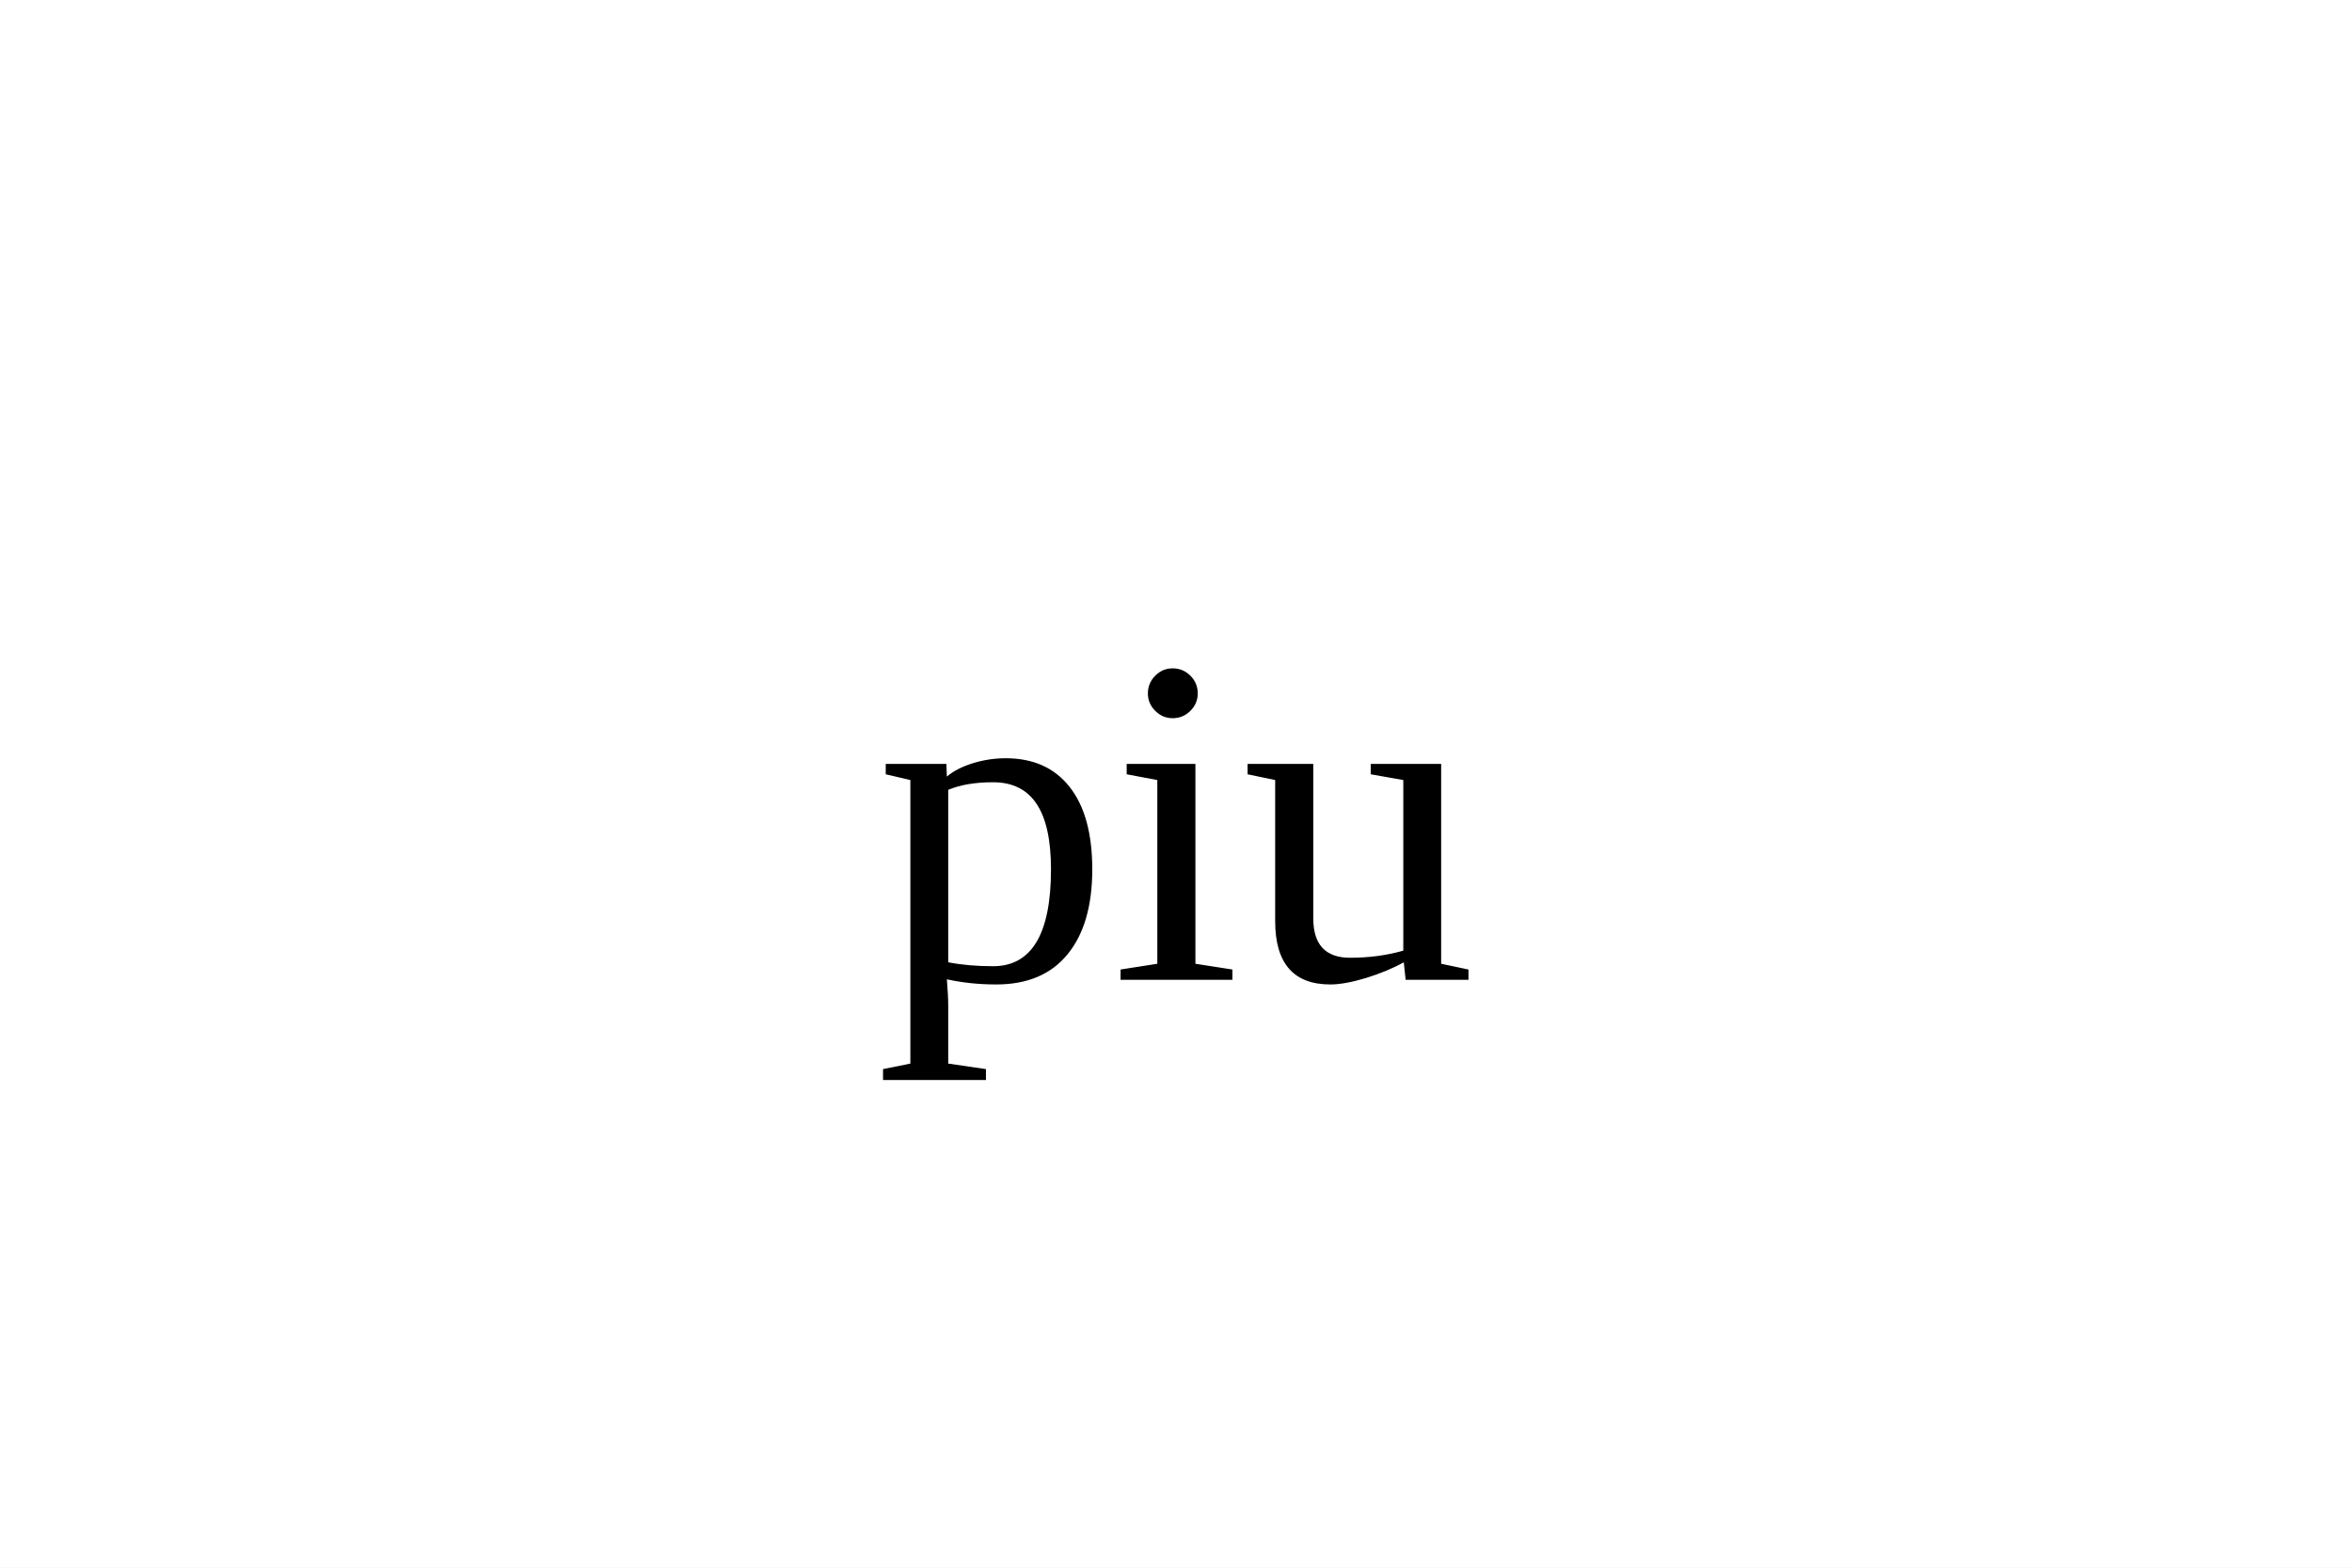
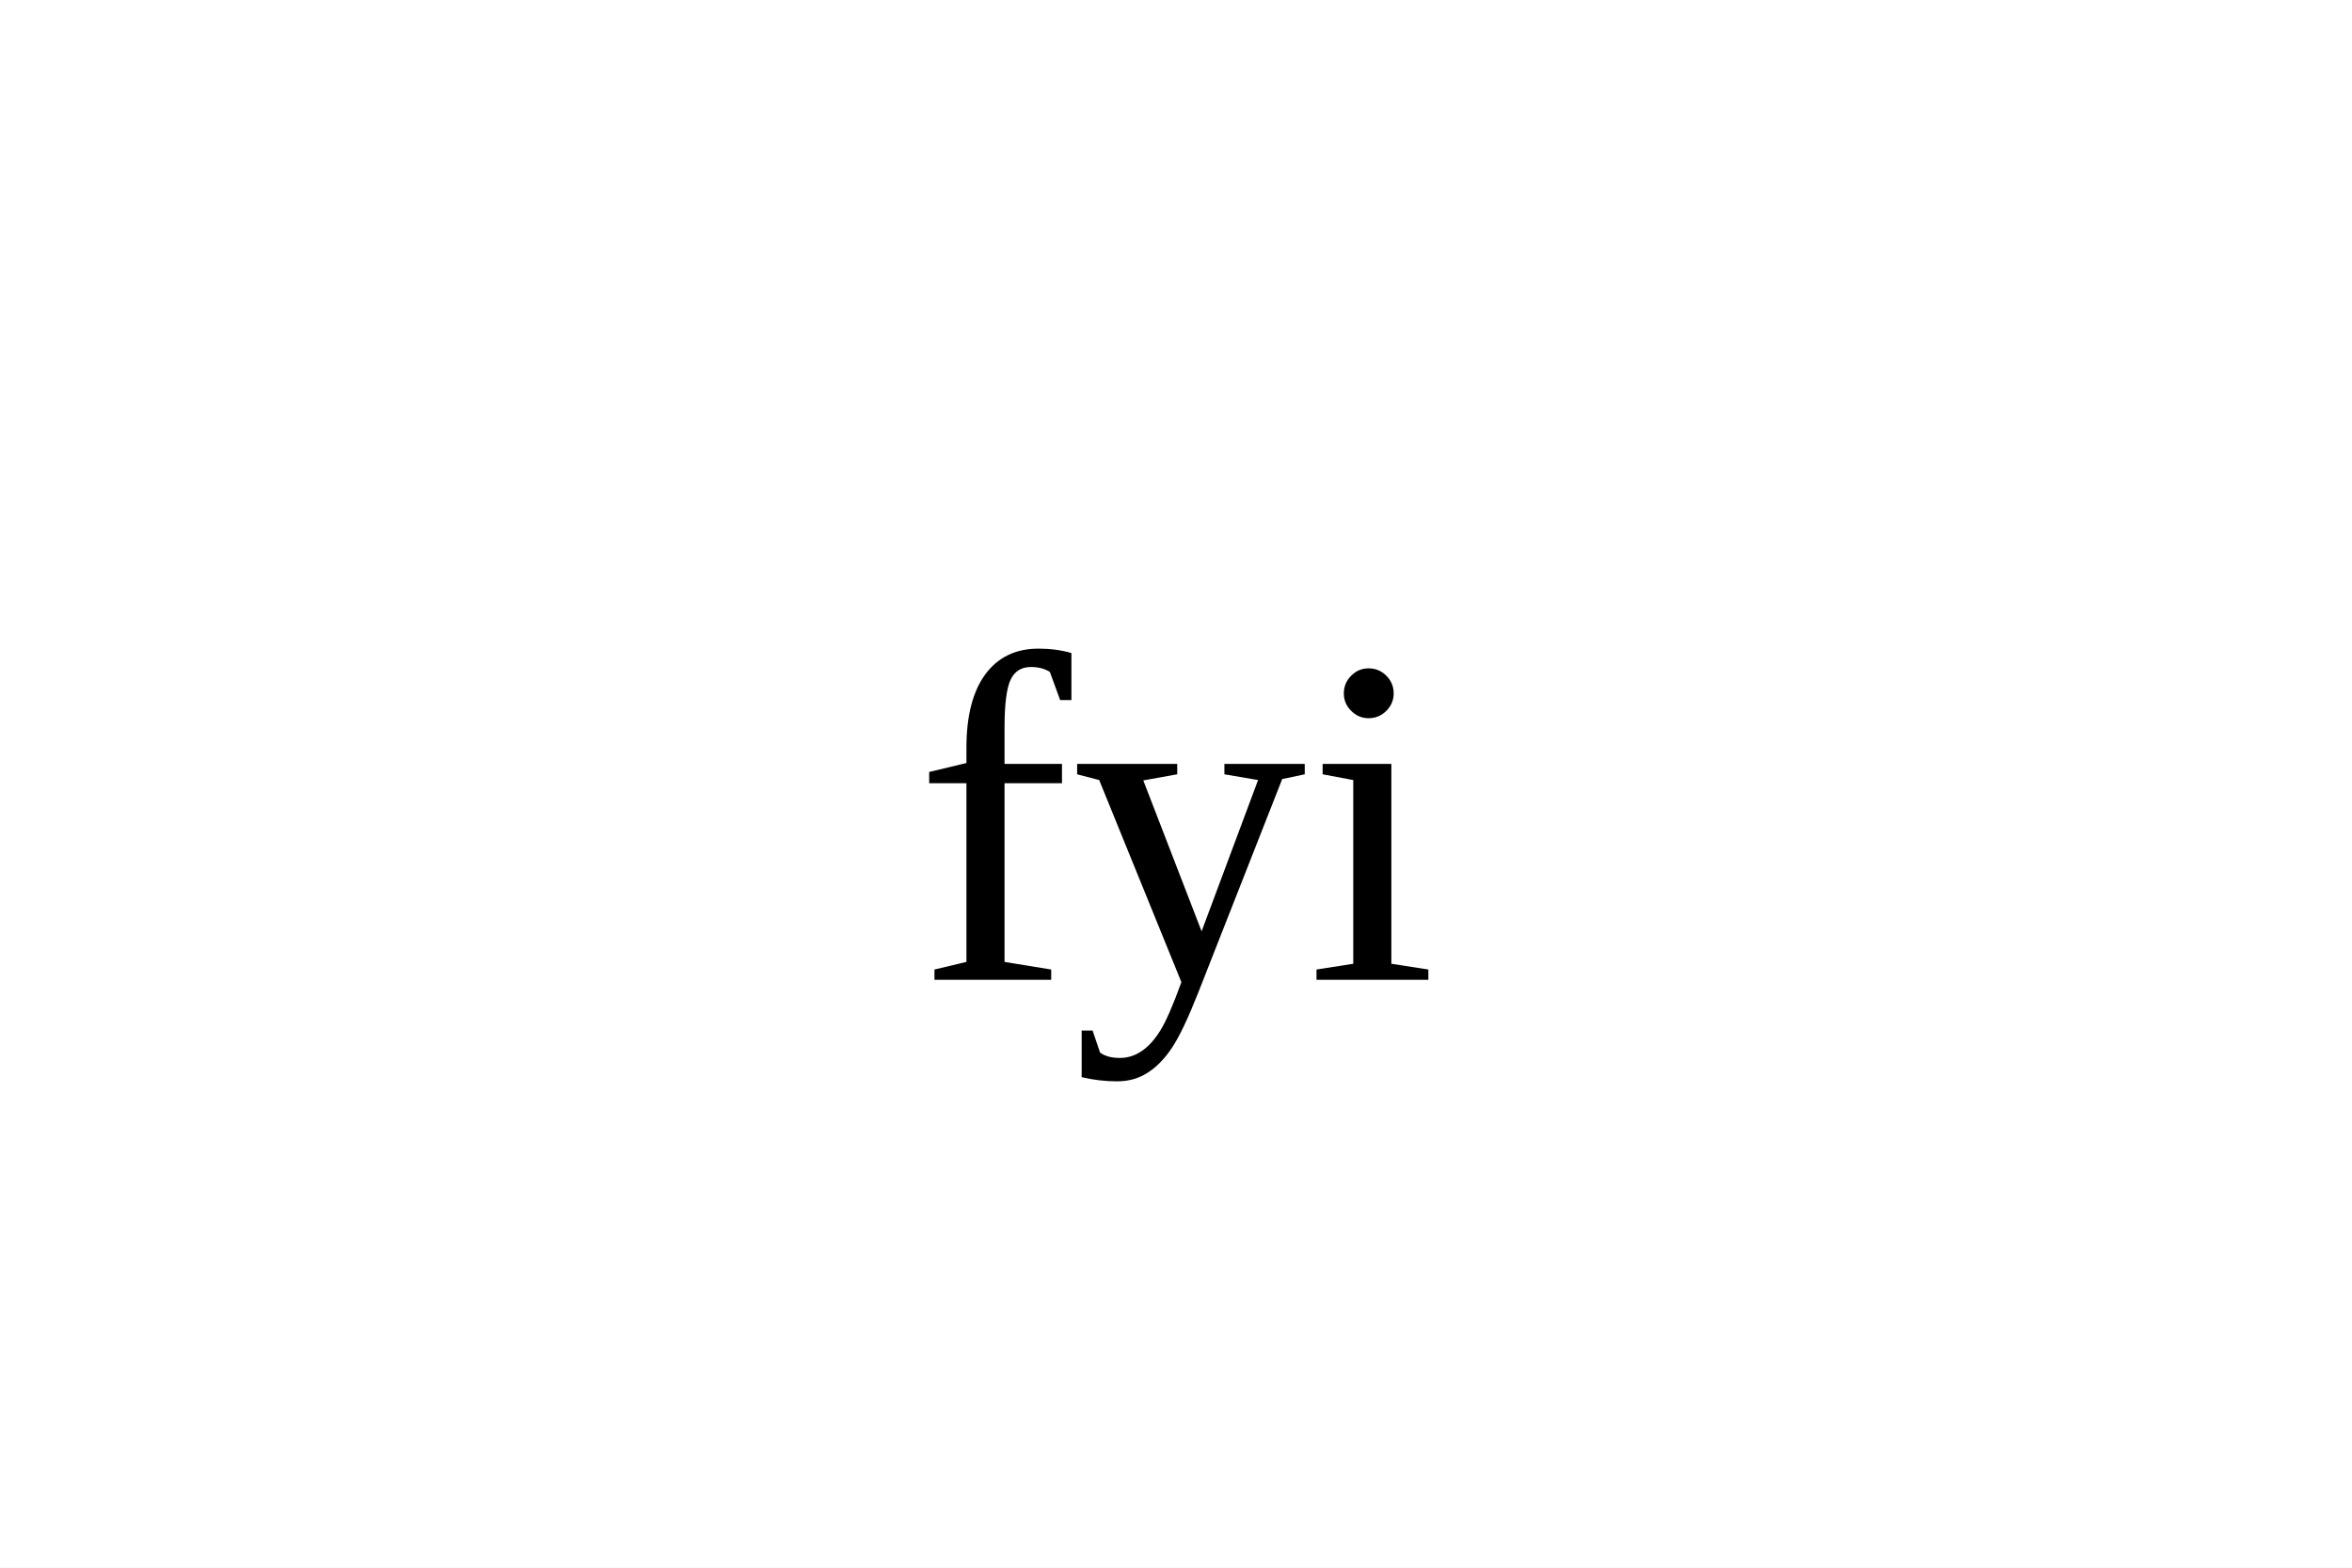
<svg xmlns="http://www.w3.org/2000/svg" version="1.1" width="300" height="200">
  <rect width="300" height="200" fill="white" />
-   <text x="150" y="125" font-size="60" text-anchor="middle" fill="black">piu</text>
+   <text x="150" y="125" font-size="60" text-anchor="middle" fill="black">fyi</text>
</svg>
